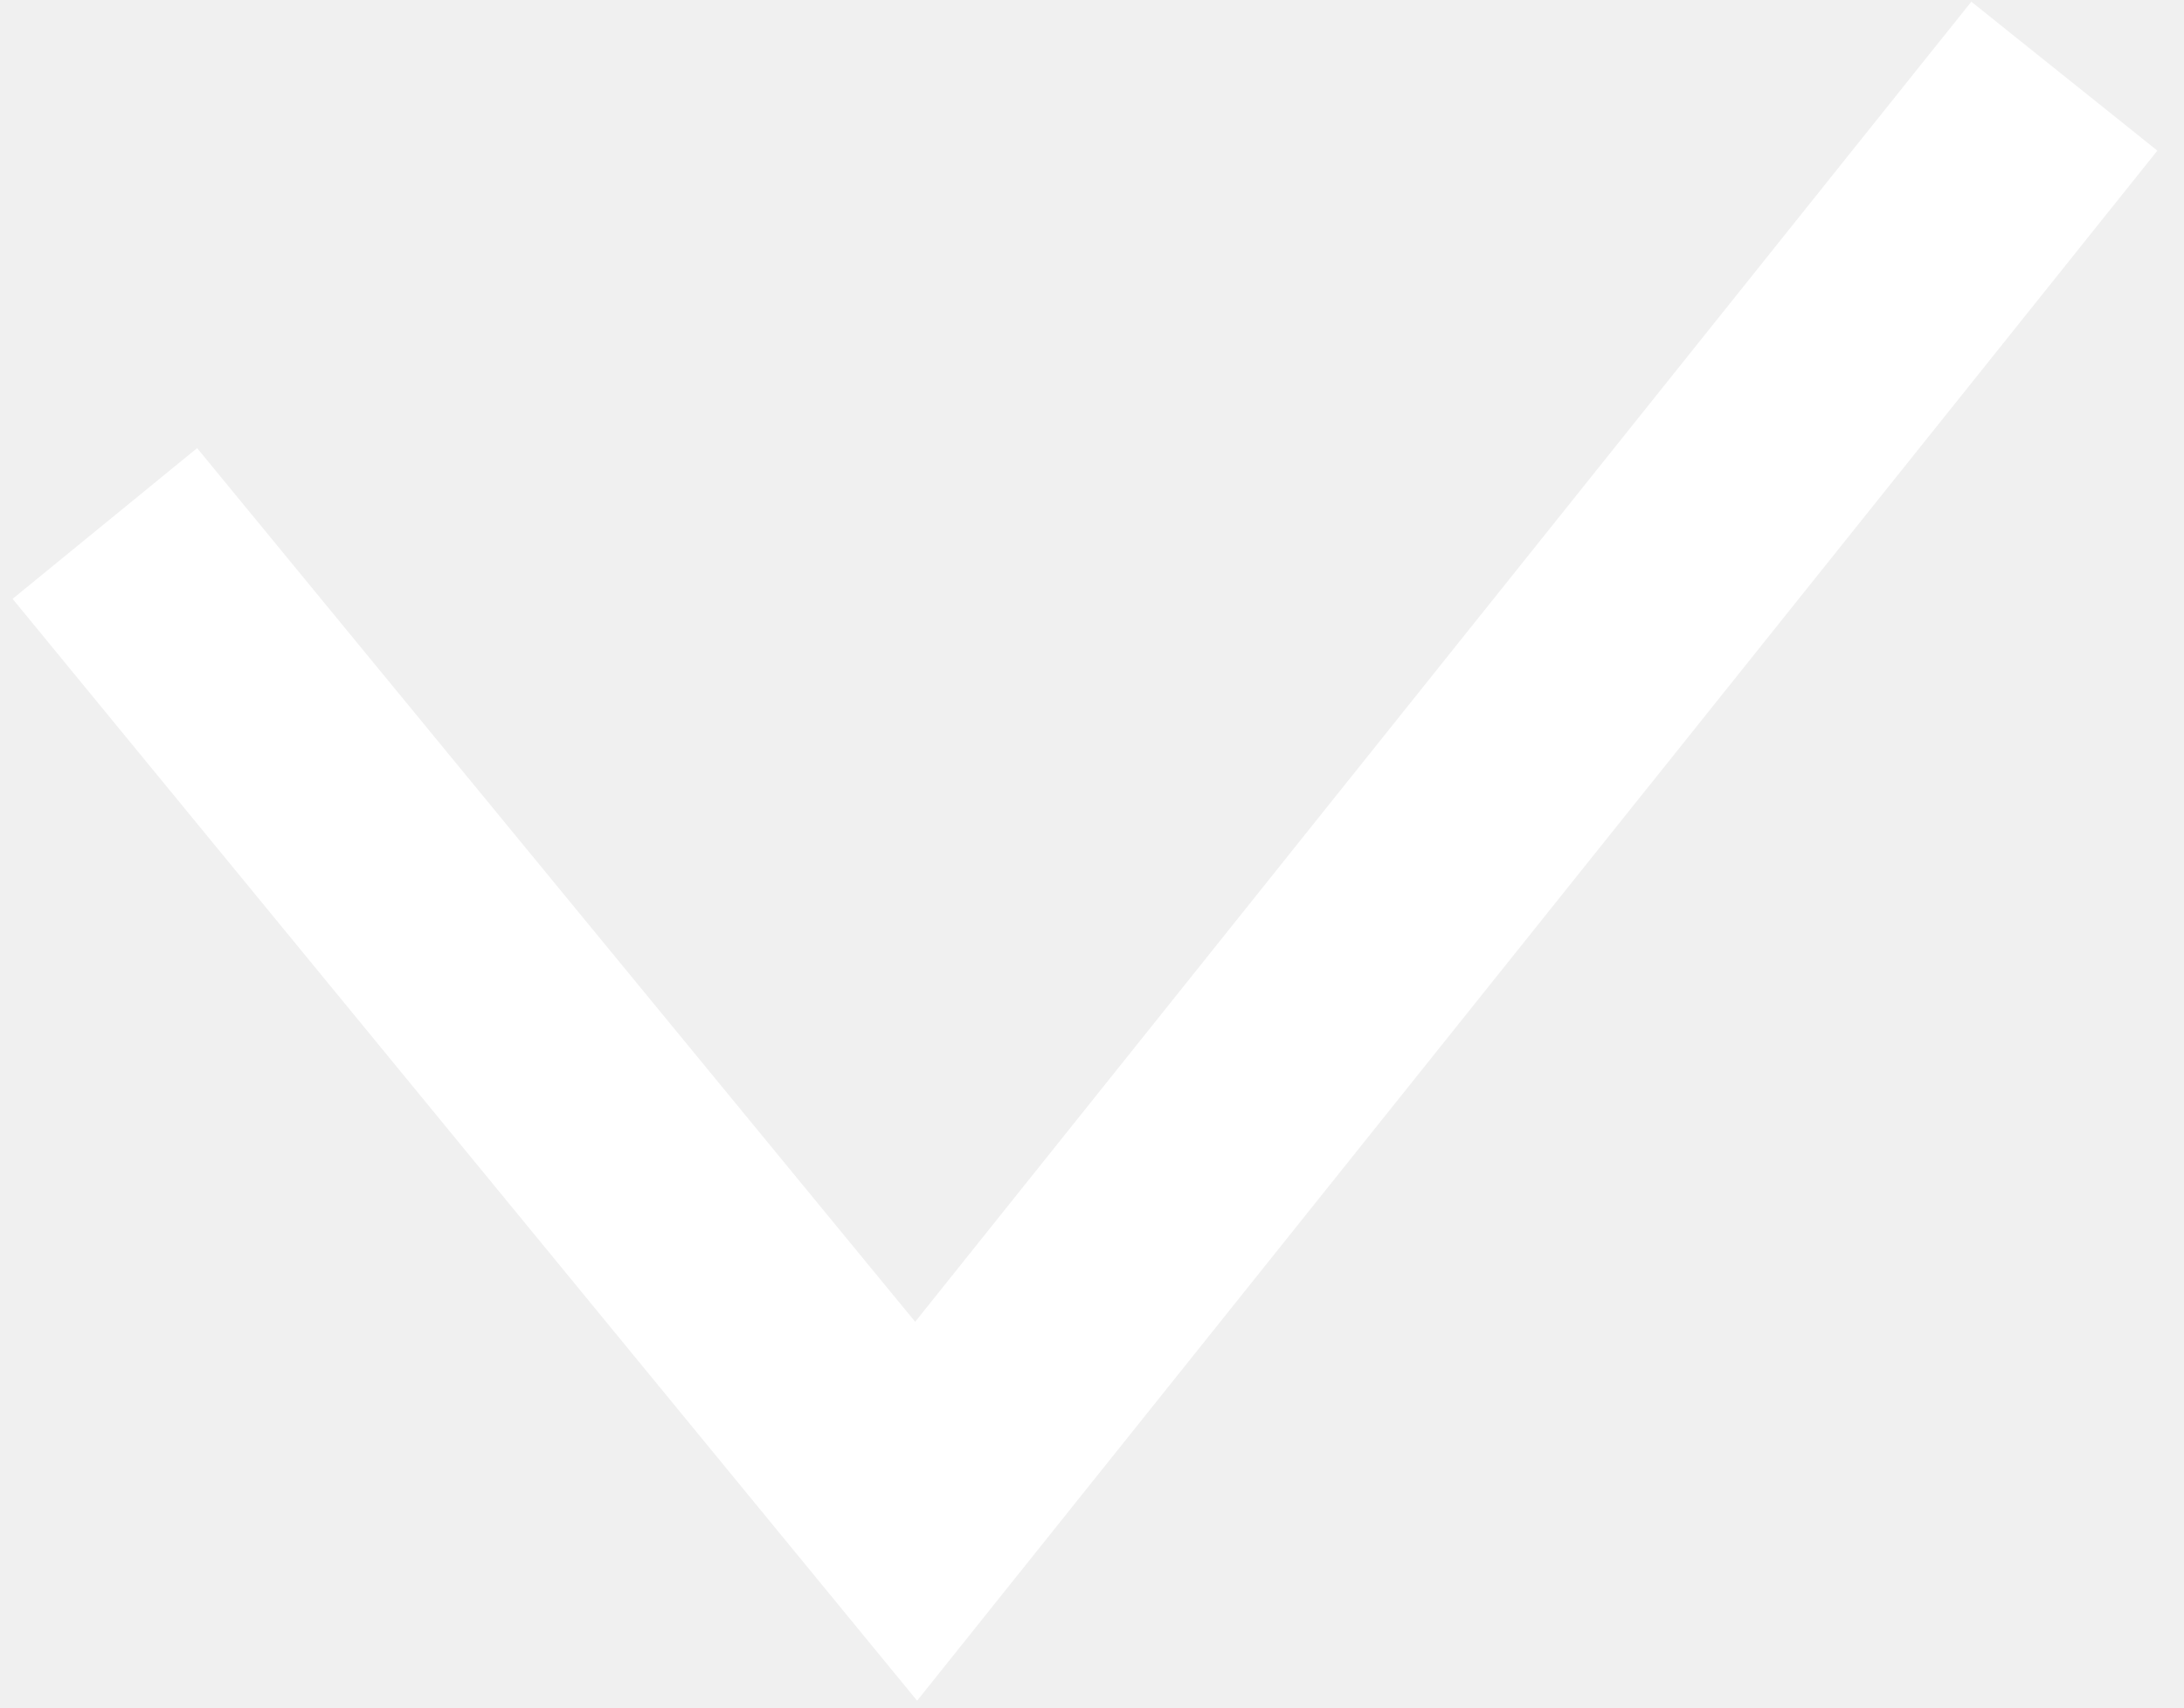
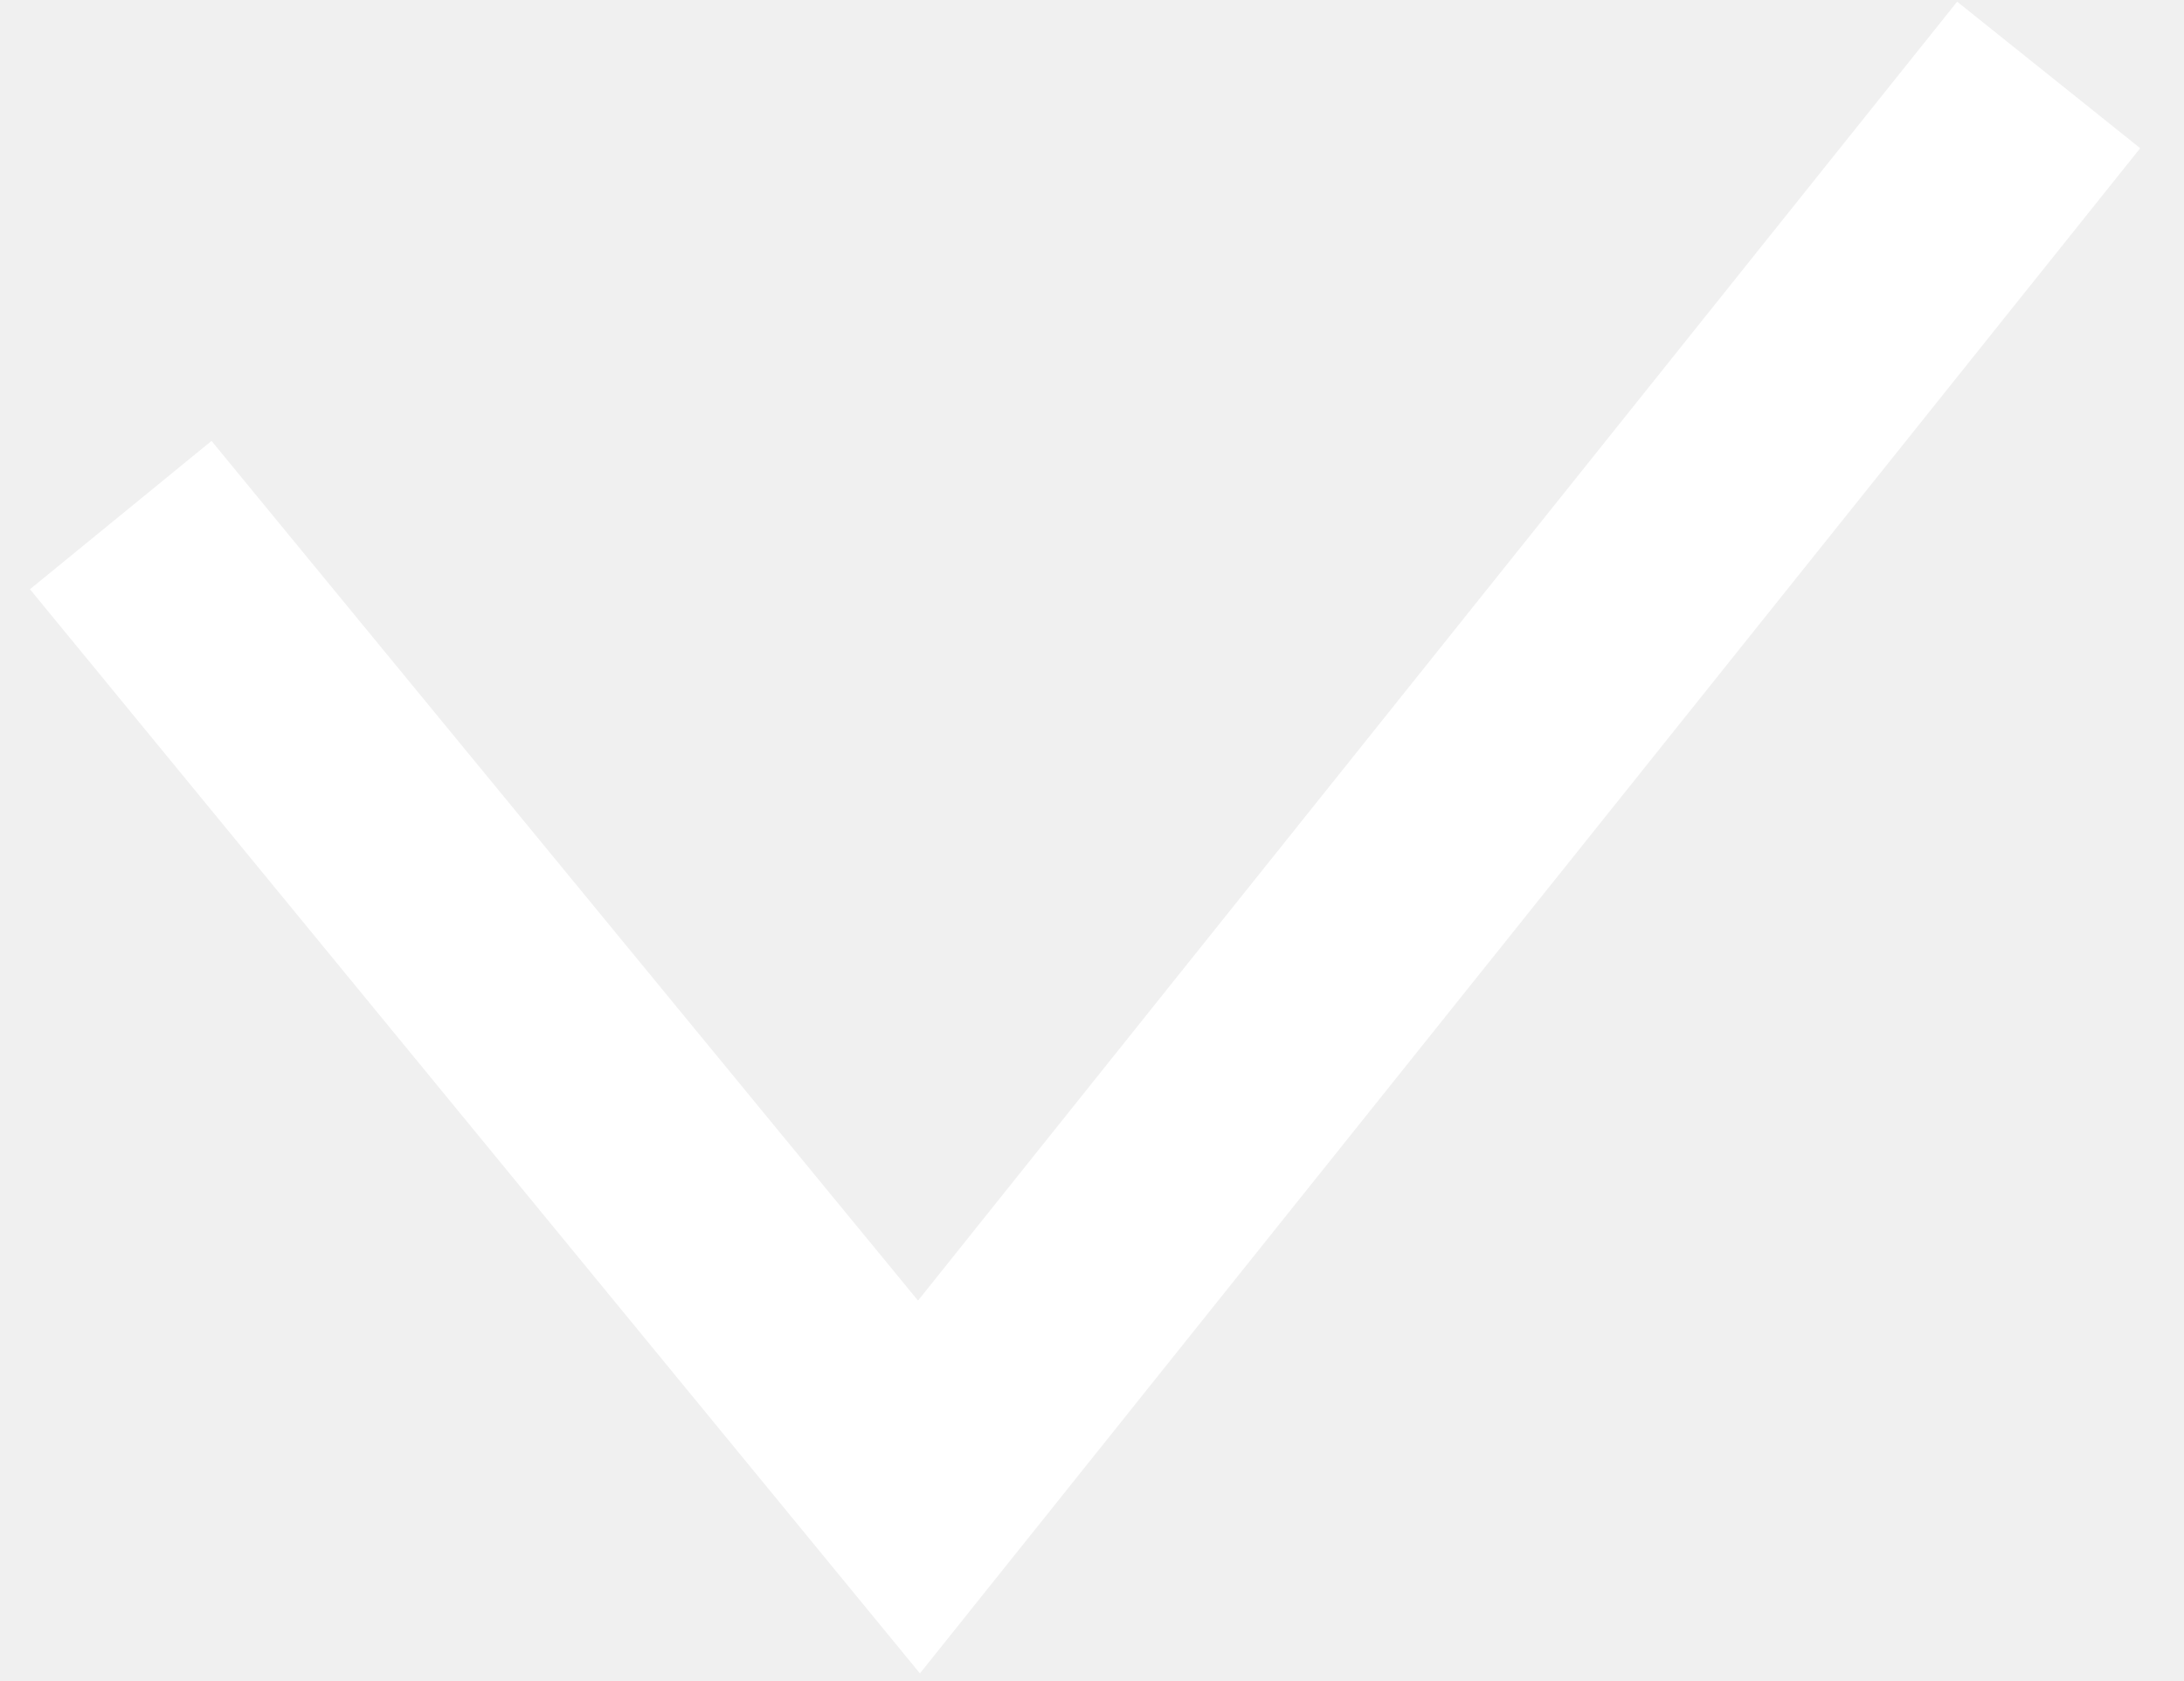
- <svg xmlns="http://www.w3.org/2000/svg" width="55" height="43" viewBox="0 0 55 43" fill="none" class="icon--checkmark">
+ <svg xmlns="http://www.w3.org/2000/svg" width="26" height="20" viewBox="0 0 55 43" fill="none" class="icon--checkmark">
  <path d="M49.644 0.043L23.047 33.285L4.964 11.284L0.317 15.08L23.096 42.826L54.329 3.793L49.644 0.043Z" fill="#FFF" />
</svg>
